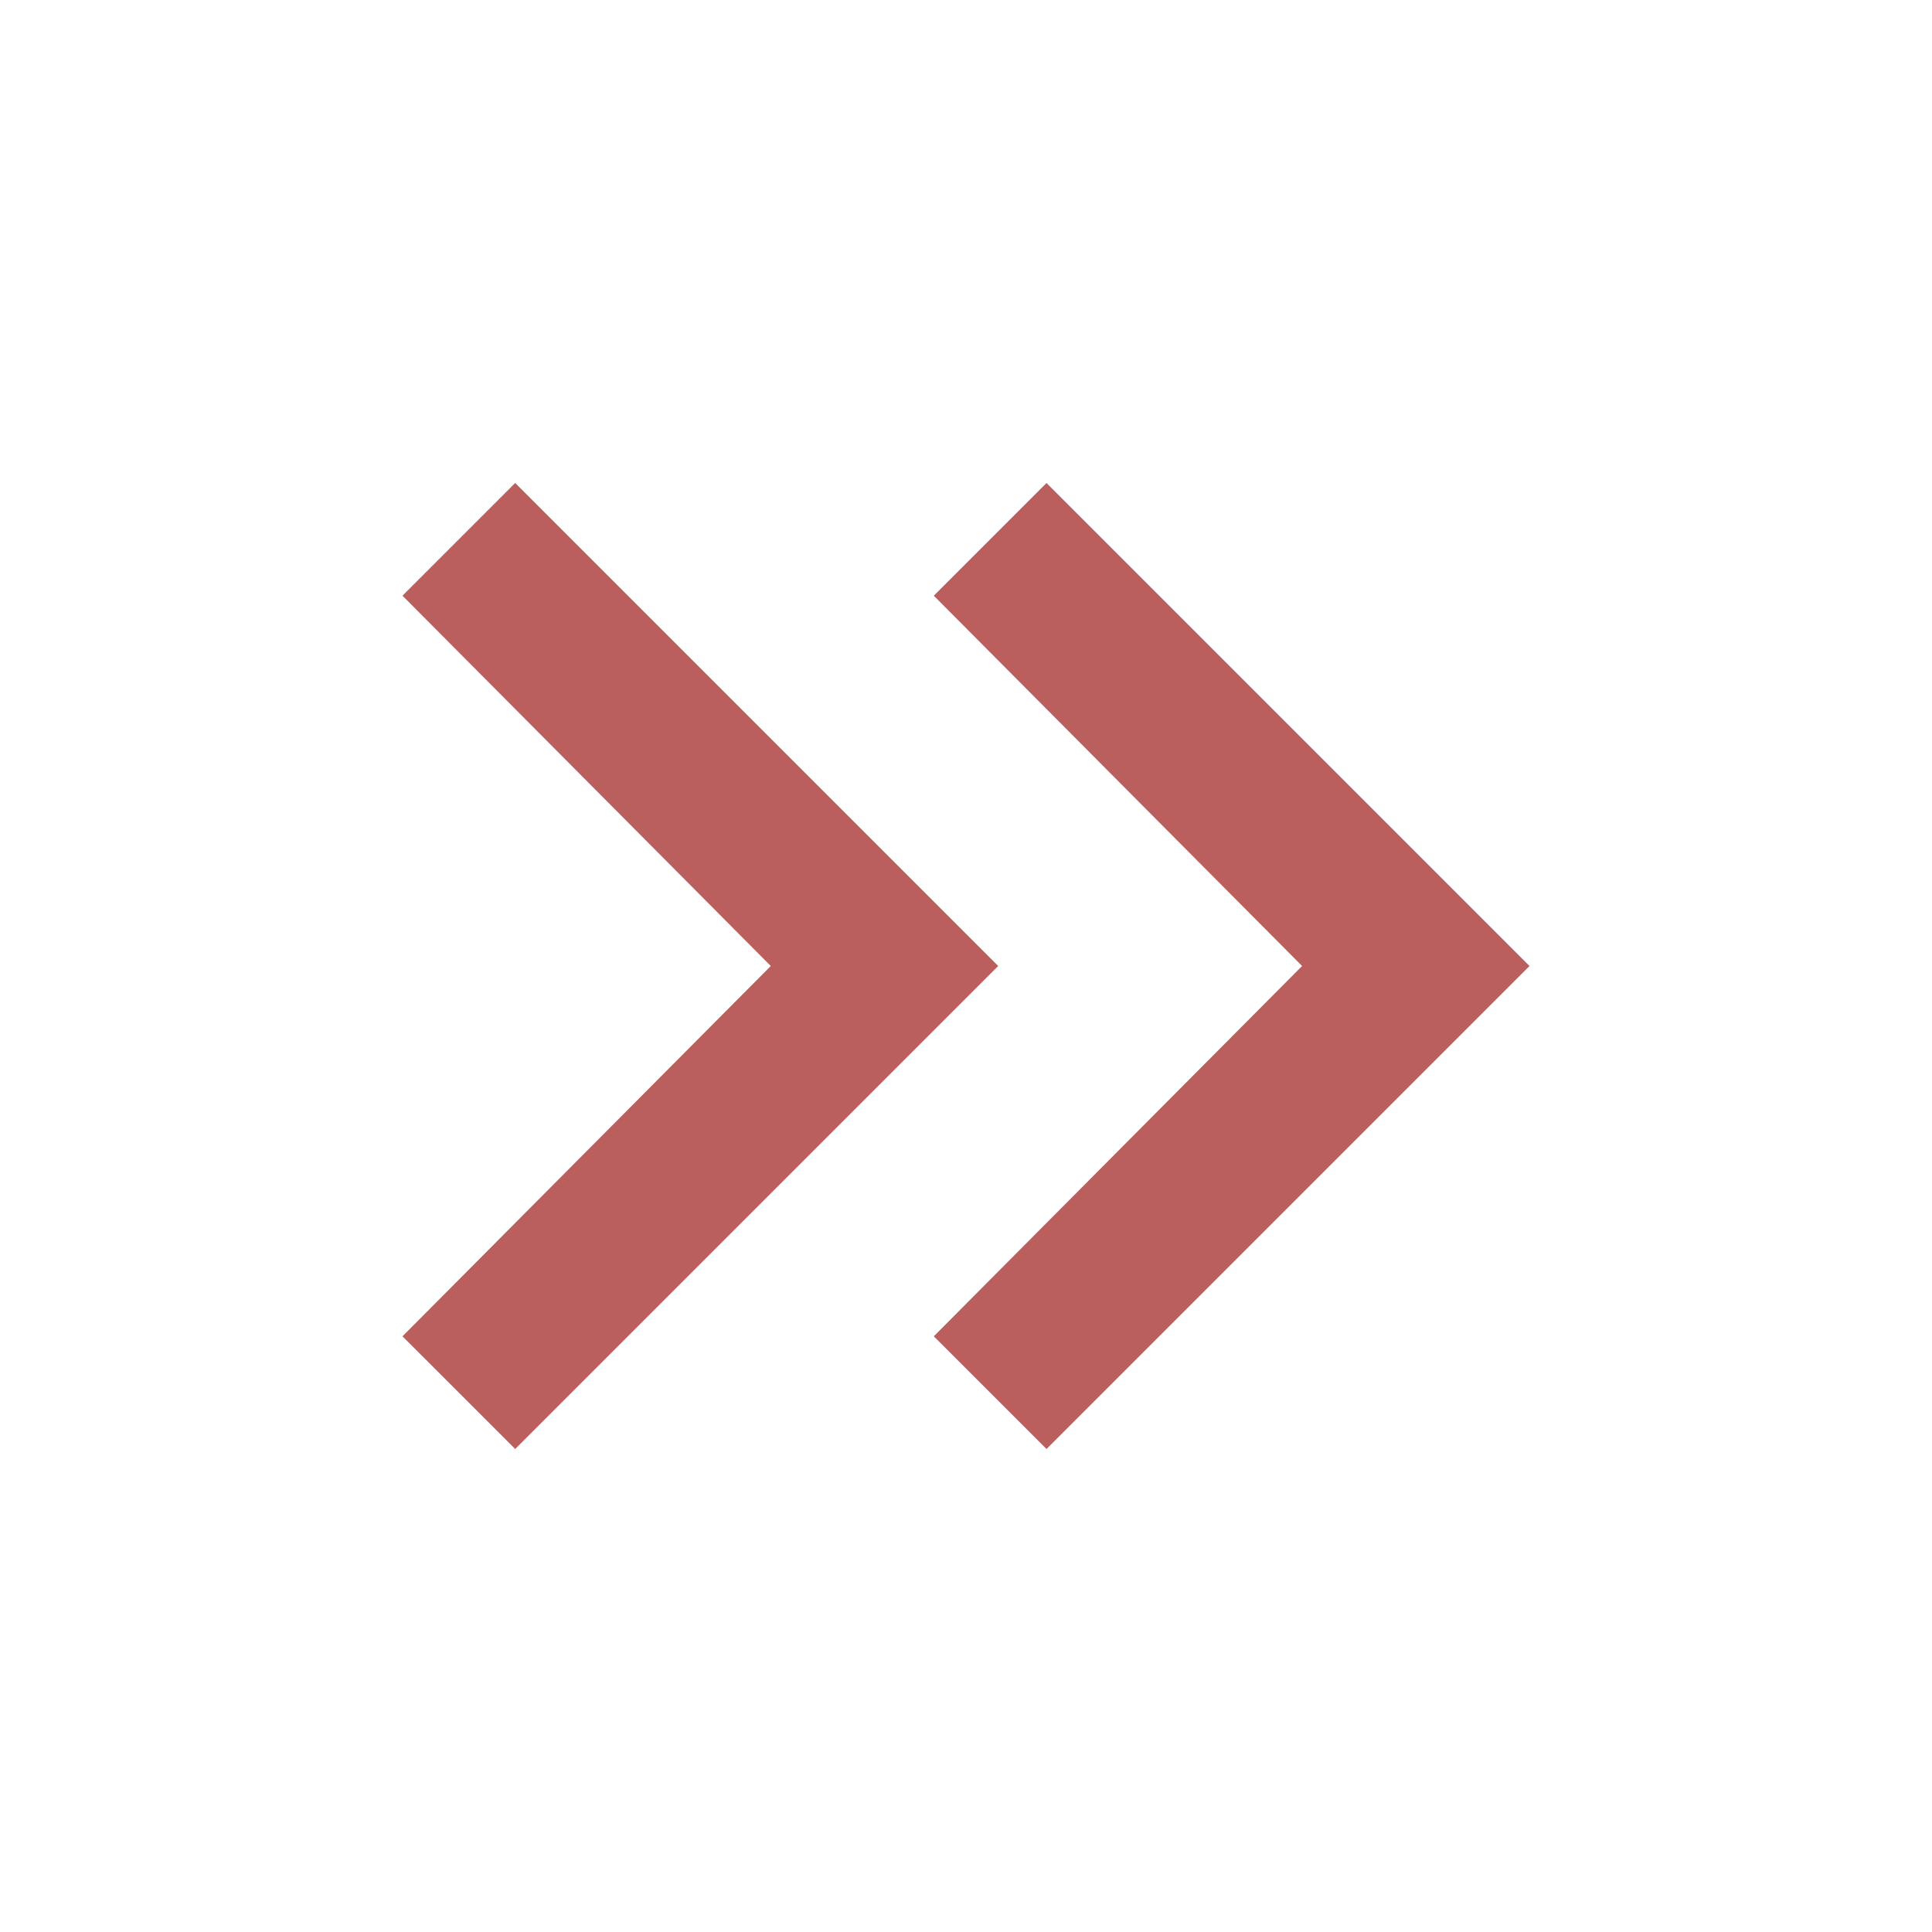
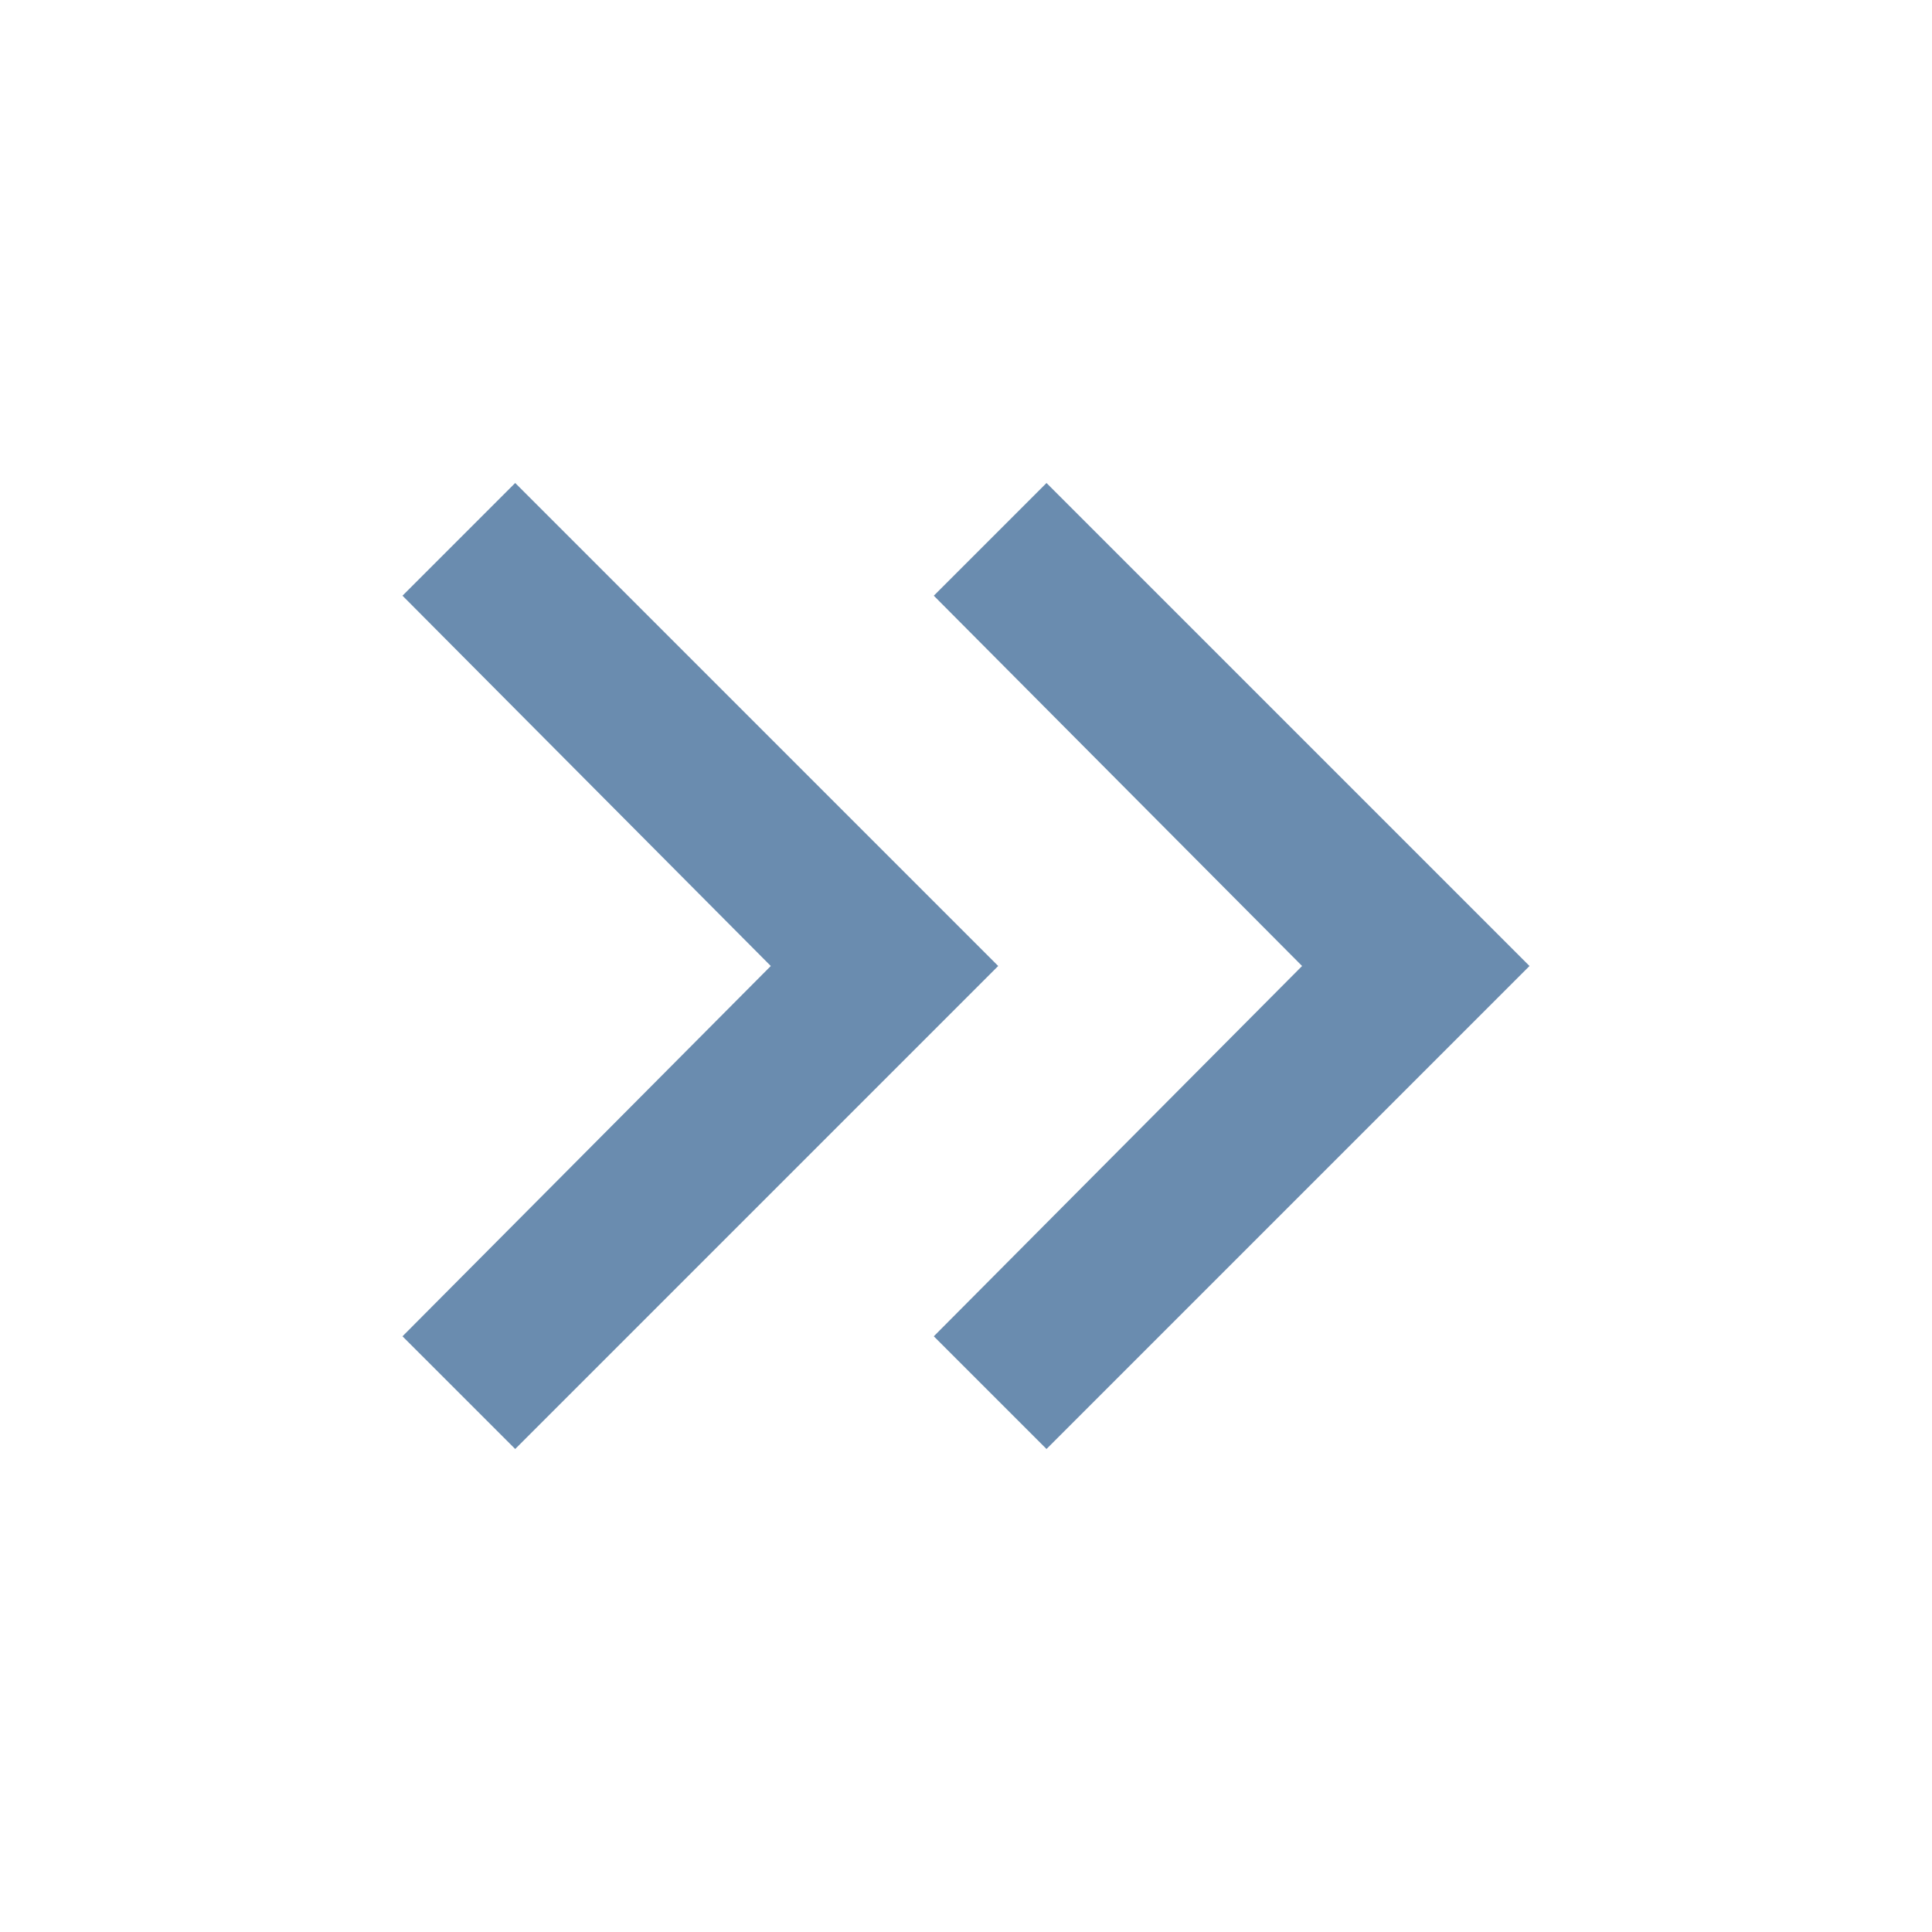
- <svg xmlns="http://www.w3.org/2000/svg" height="16px" viewBox="0 -960 960 960" width="16px" fill="#ba5e5e">
+ <svg xmlns="http://www.w3.org/2000/svg" height="16px" viewBox="0 -960 960 960" width="16px" fill="hsl(210 30% 55%)">
  <path d="M383-480 200-664l56-56 240 240-240 240-56-56 183-184Zm264 0L464-664l56-56 240 240-240 240-56-56 183-184Z" />
</svg>
